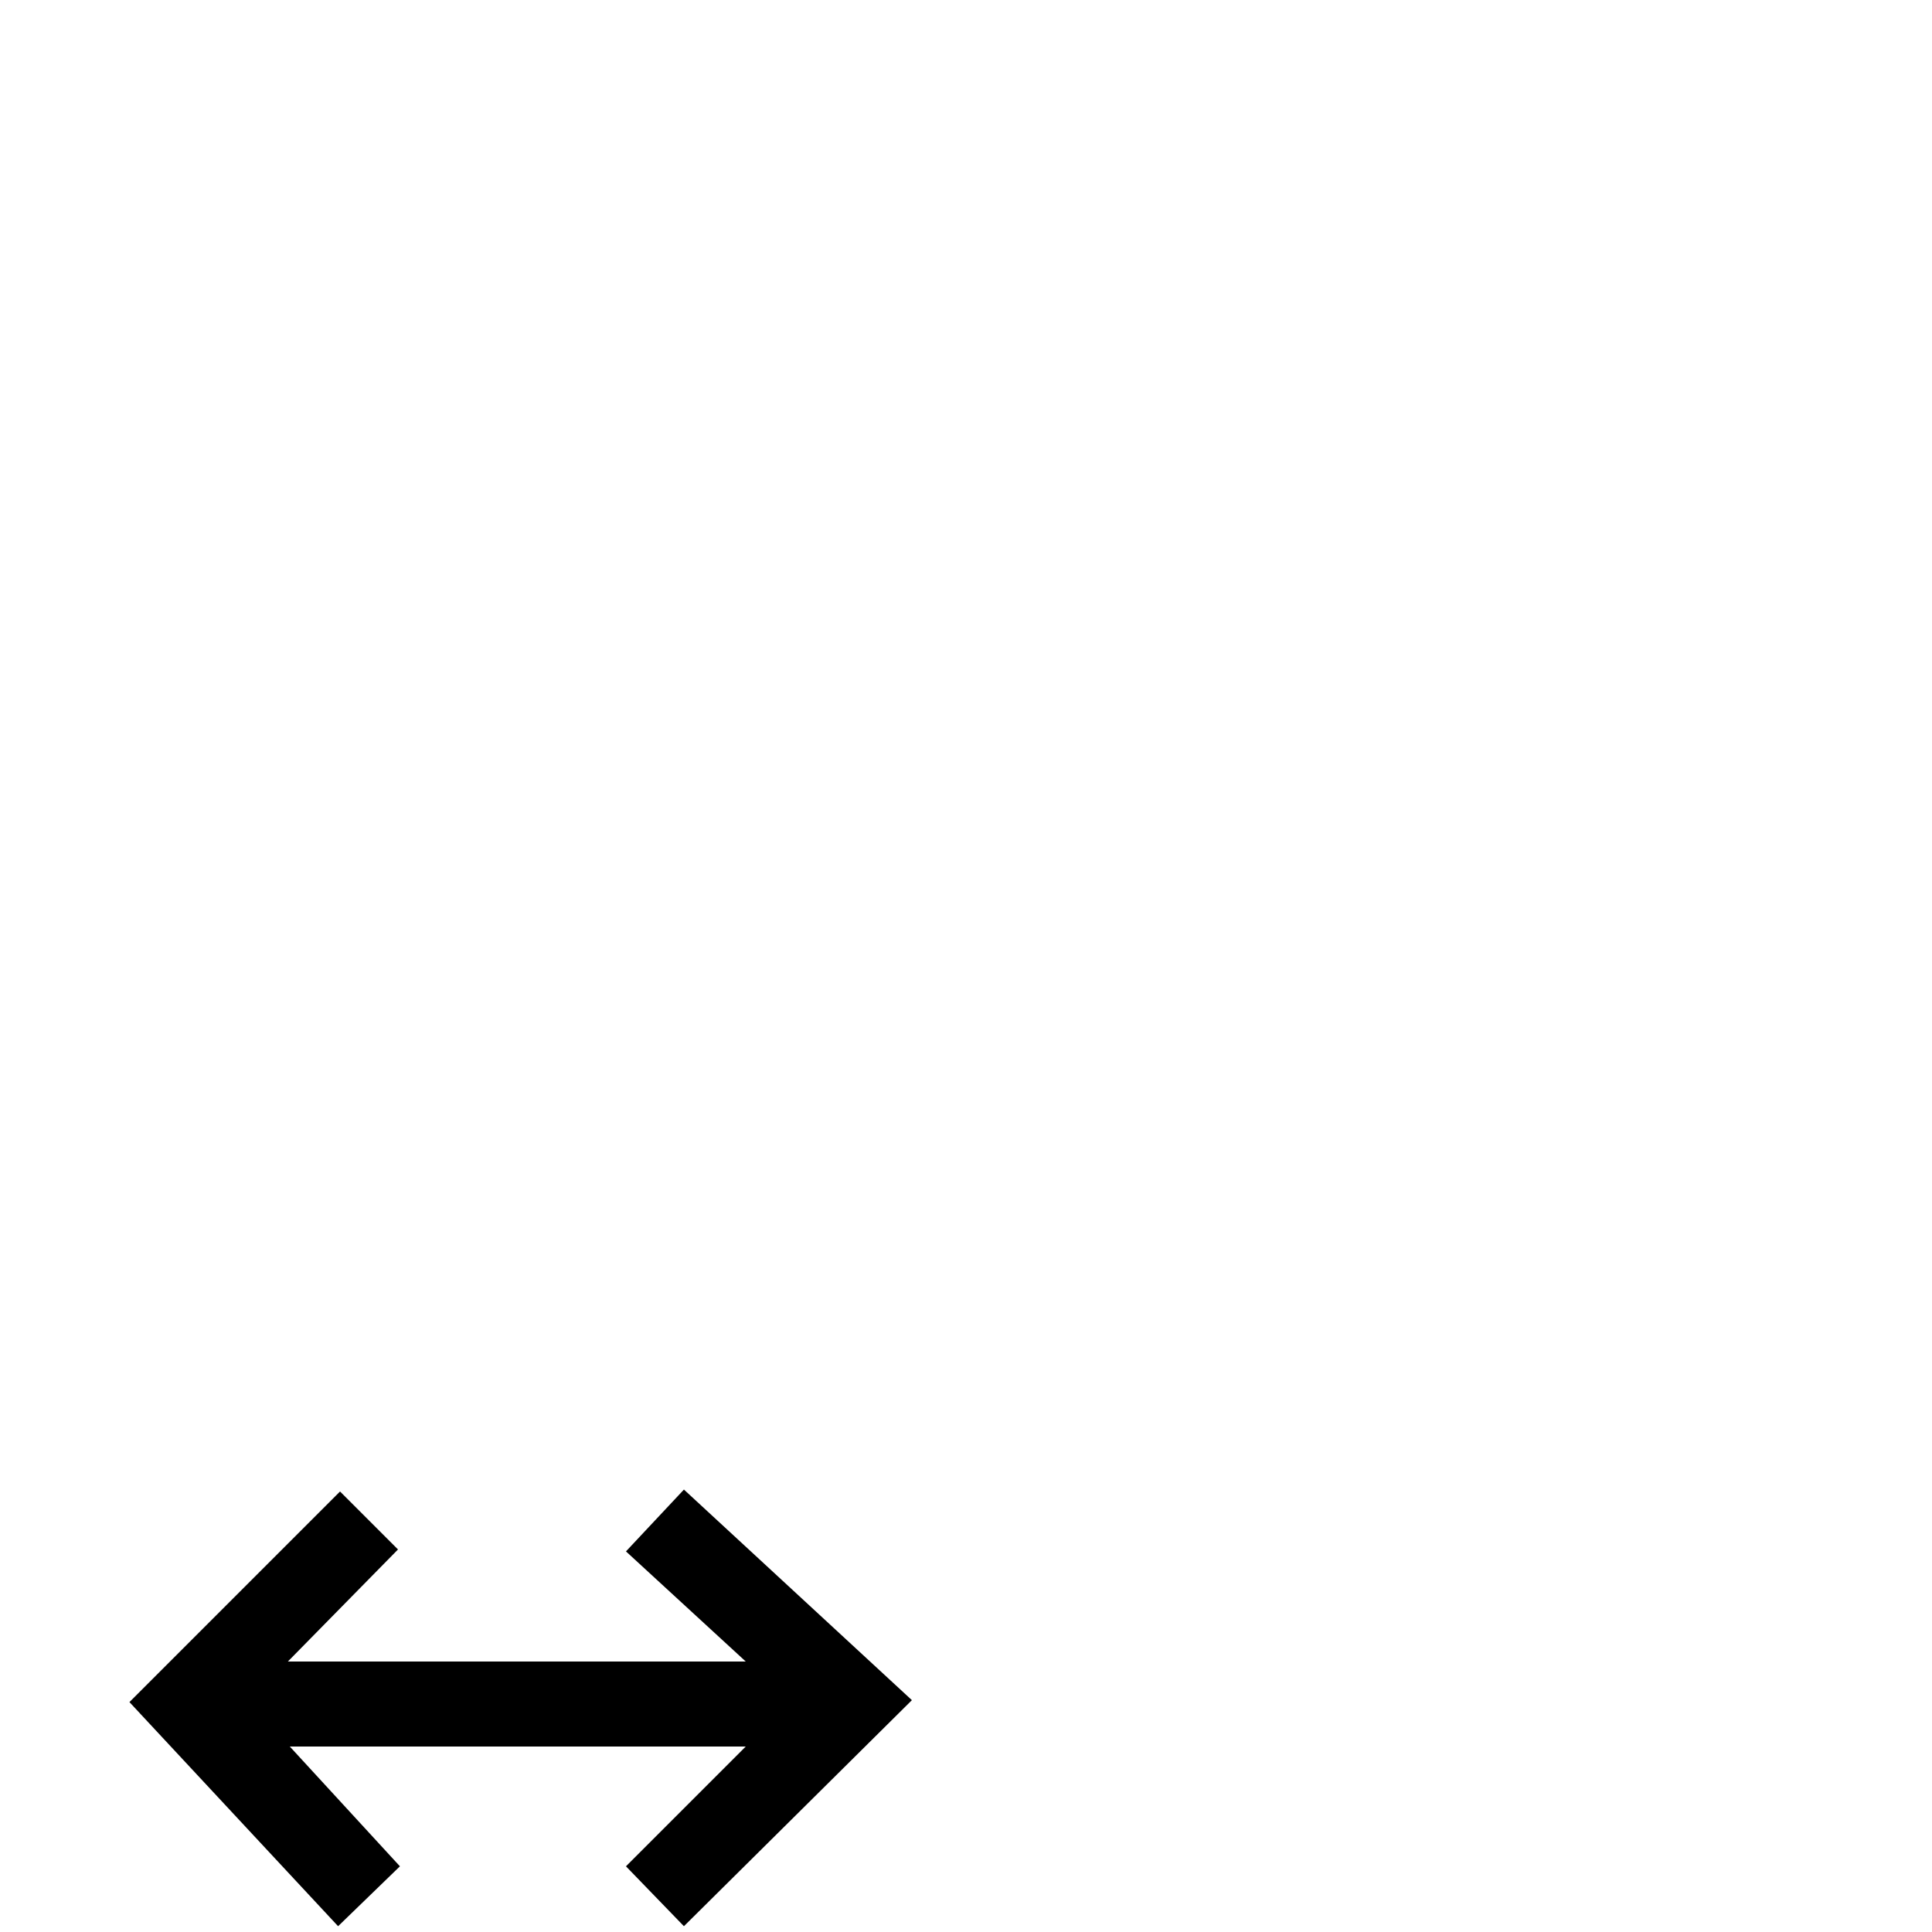
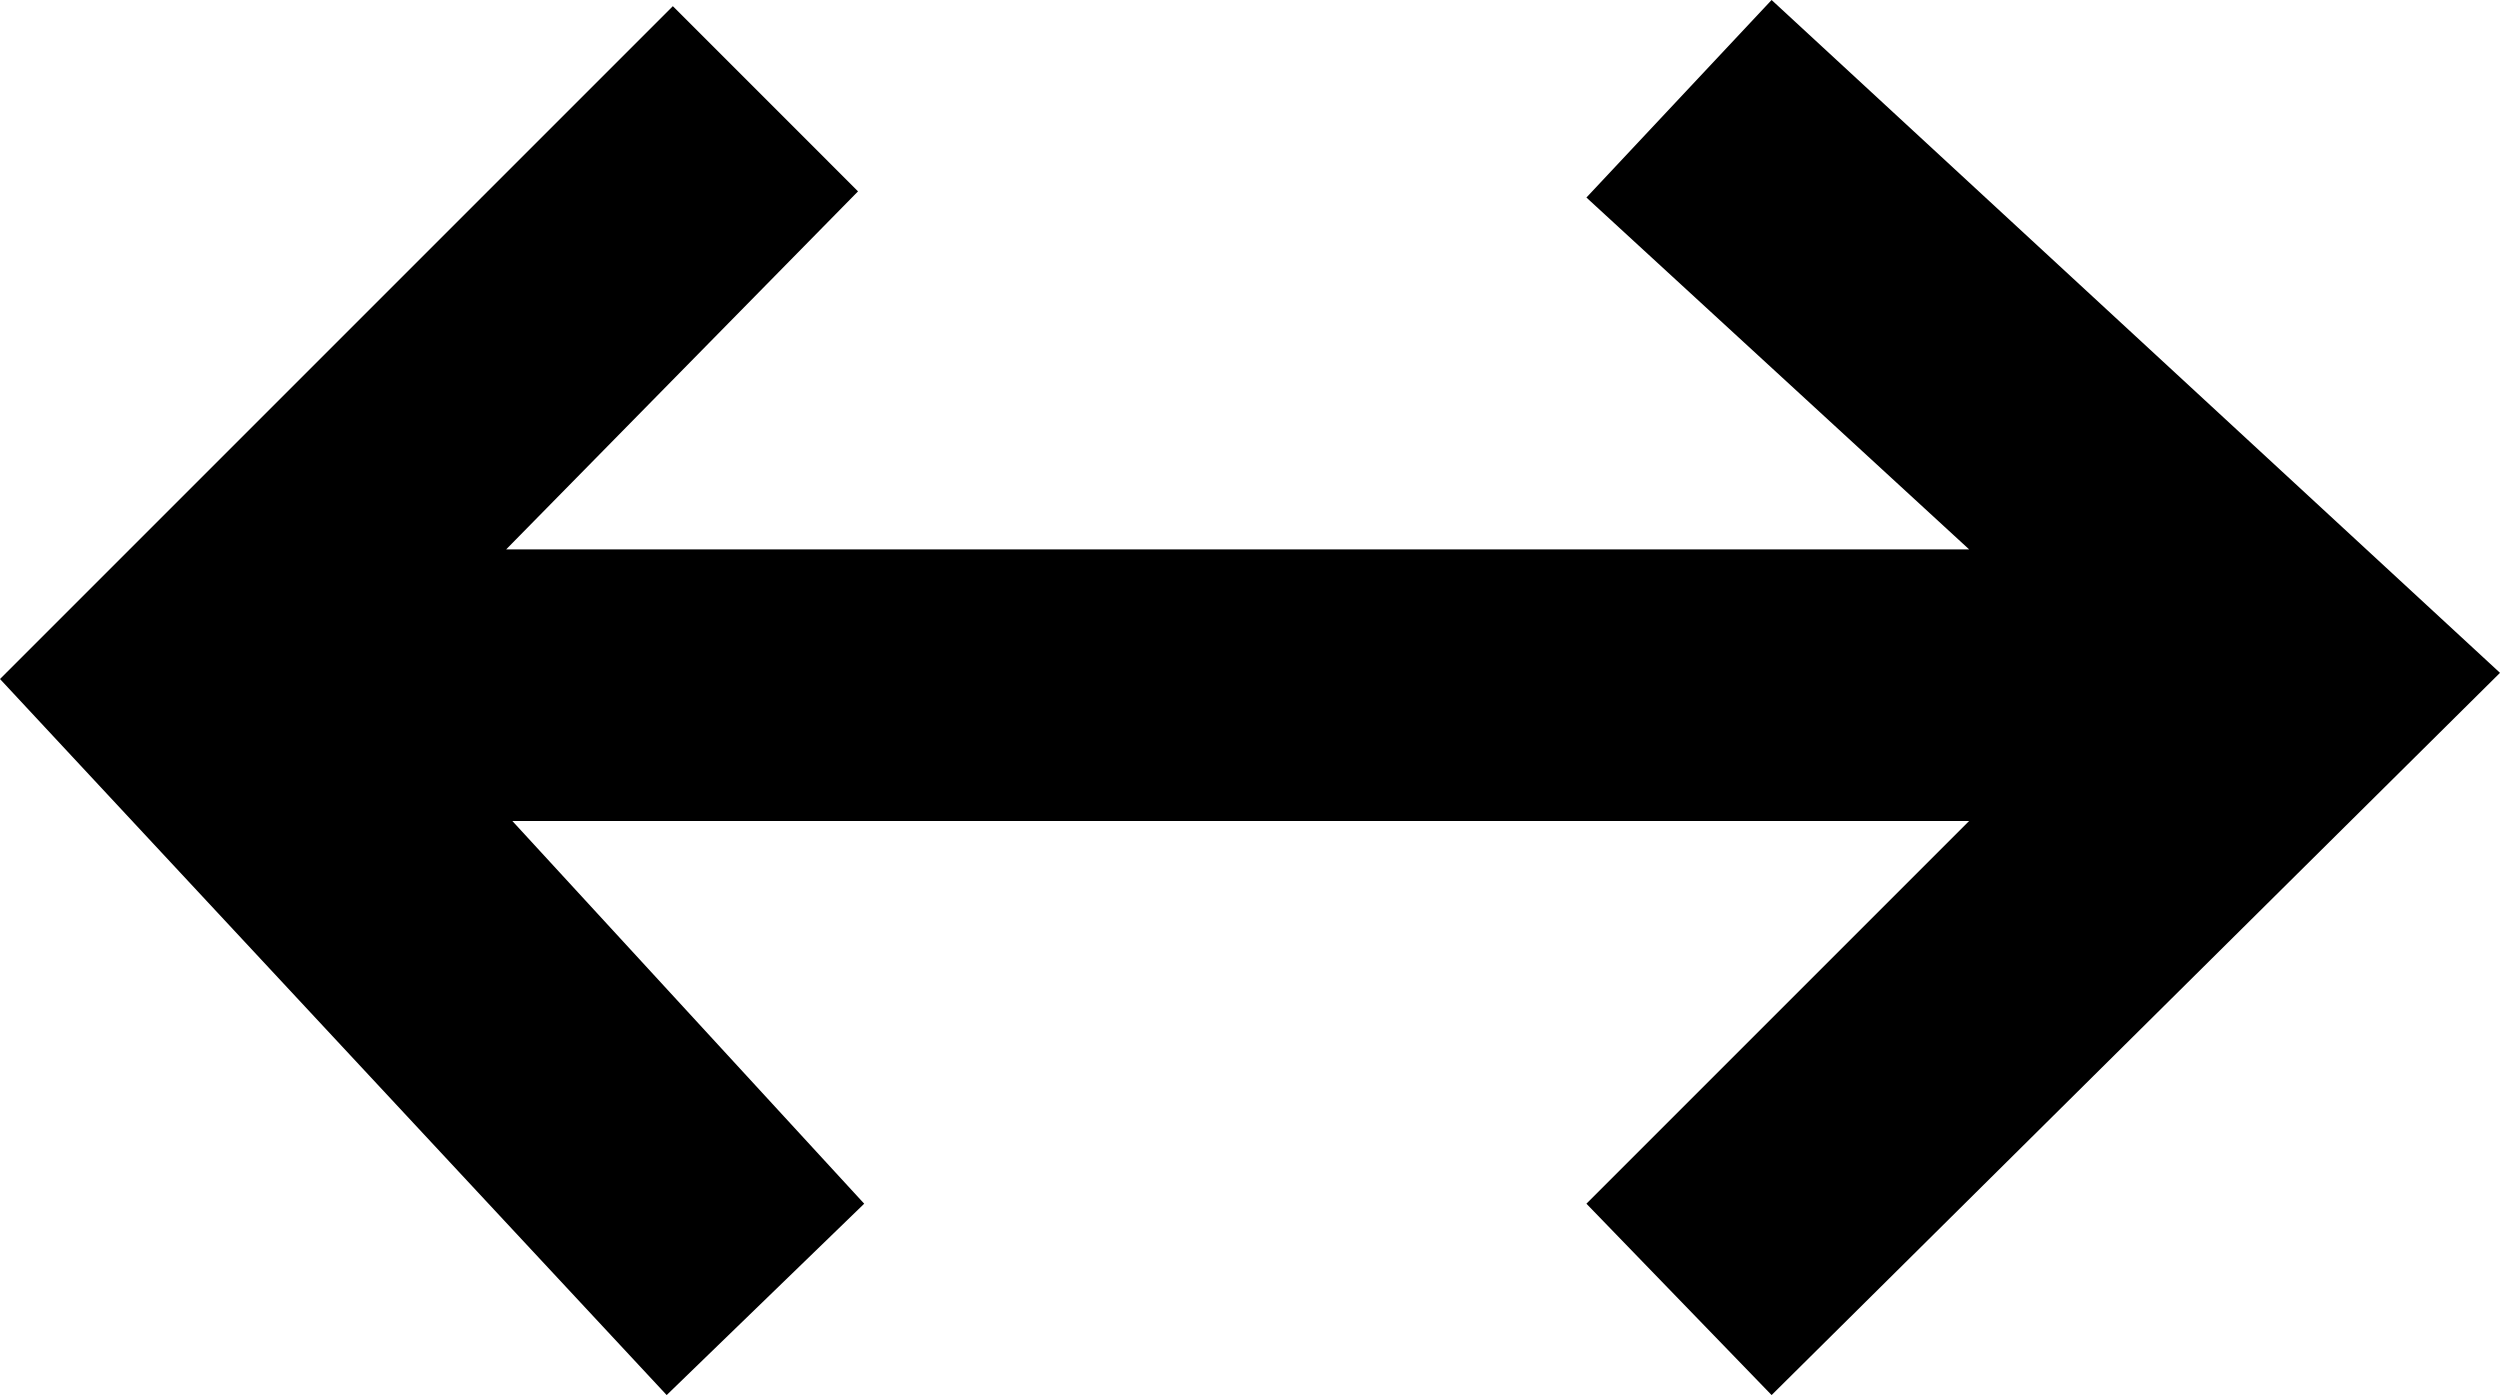
- <svg xmlns="http://www.w3.org/2000/svg" version="1.1" width="100" height="100" viewBox="0 -200 1000 1000" id="svg3073">
+ <svg xmlns="http://www.w3.org/2000/svg" version="1.1" width="40.5" height="22.6" viewBox="0 -200 405 226" id="svg3073">
  <defs id="defs3081" />
-   <g transform="matrix(1,0,0,-1,0,800)" id="g3075">
+   <g transform="matrix(1,0,0,-1,-67,29)" id="g3075">
    <path d="m 386,140 -62,57 30,32 L 472,120 354,3 324,34 386,96 H 150 L 207,34 175,3 67,119 176,228 206,198 149,140 h 237 z" id="path3077" style="fill:currentColor" />
  </g>
</svg>
